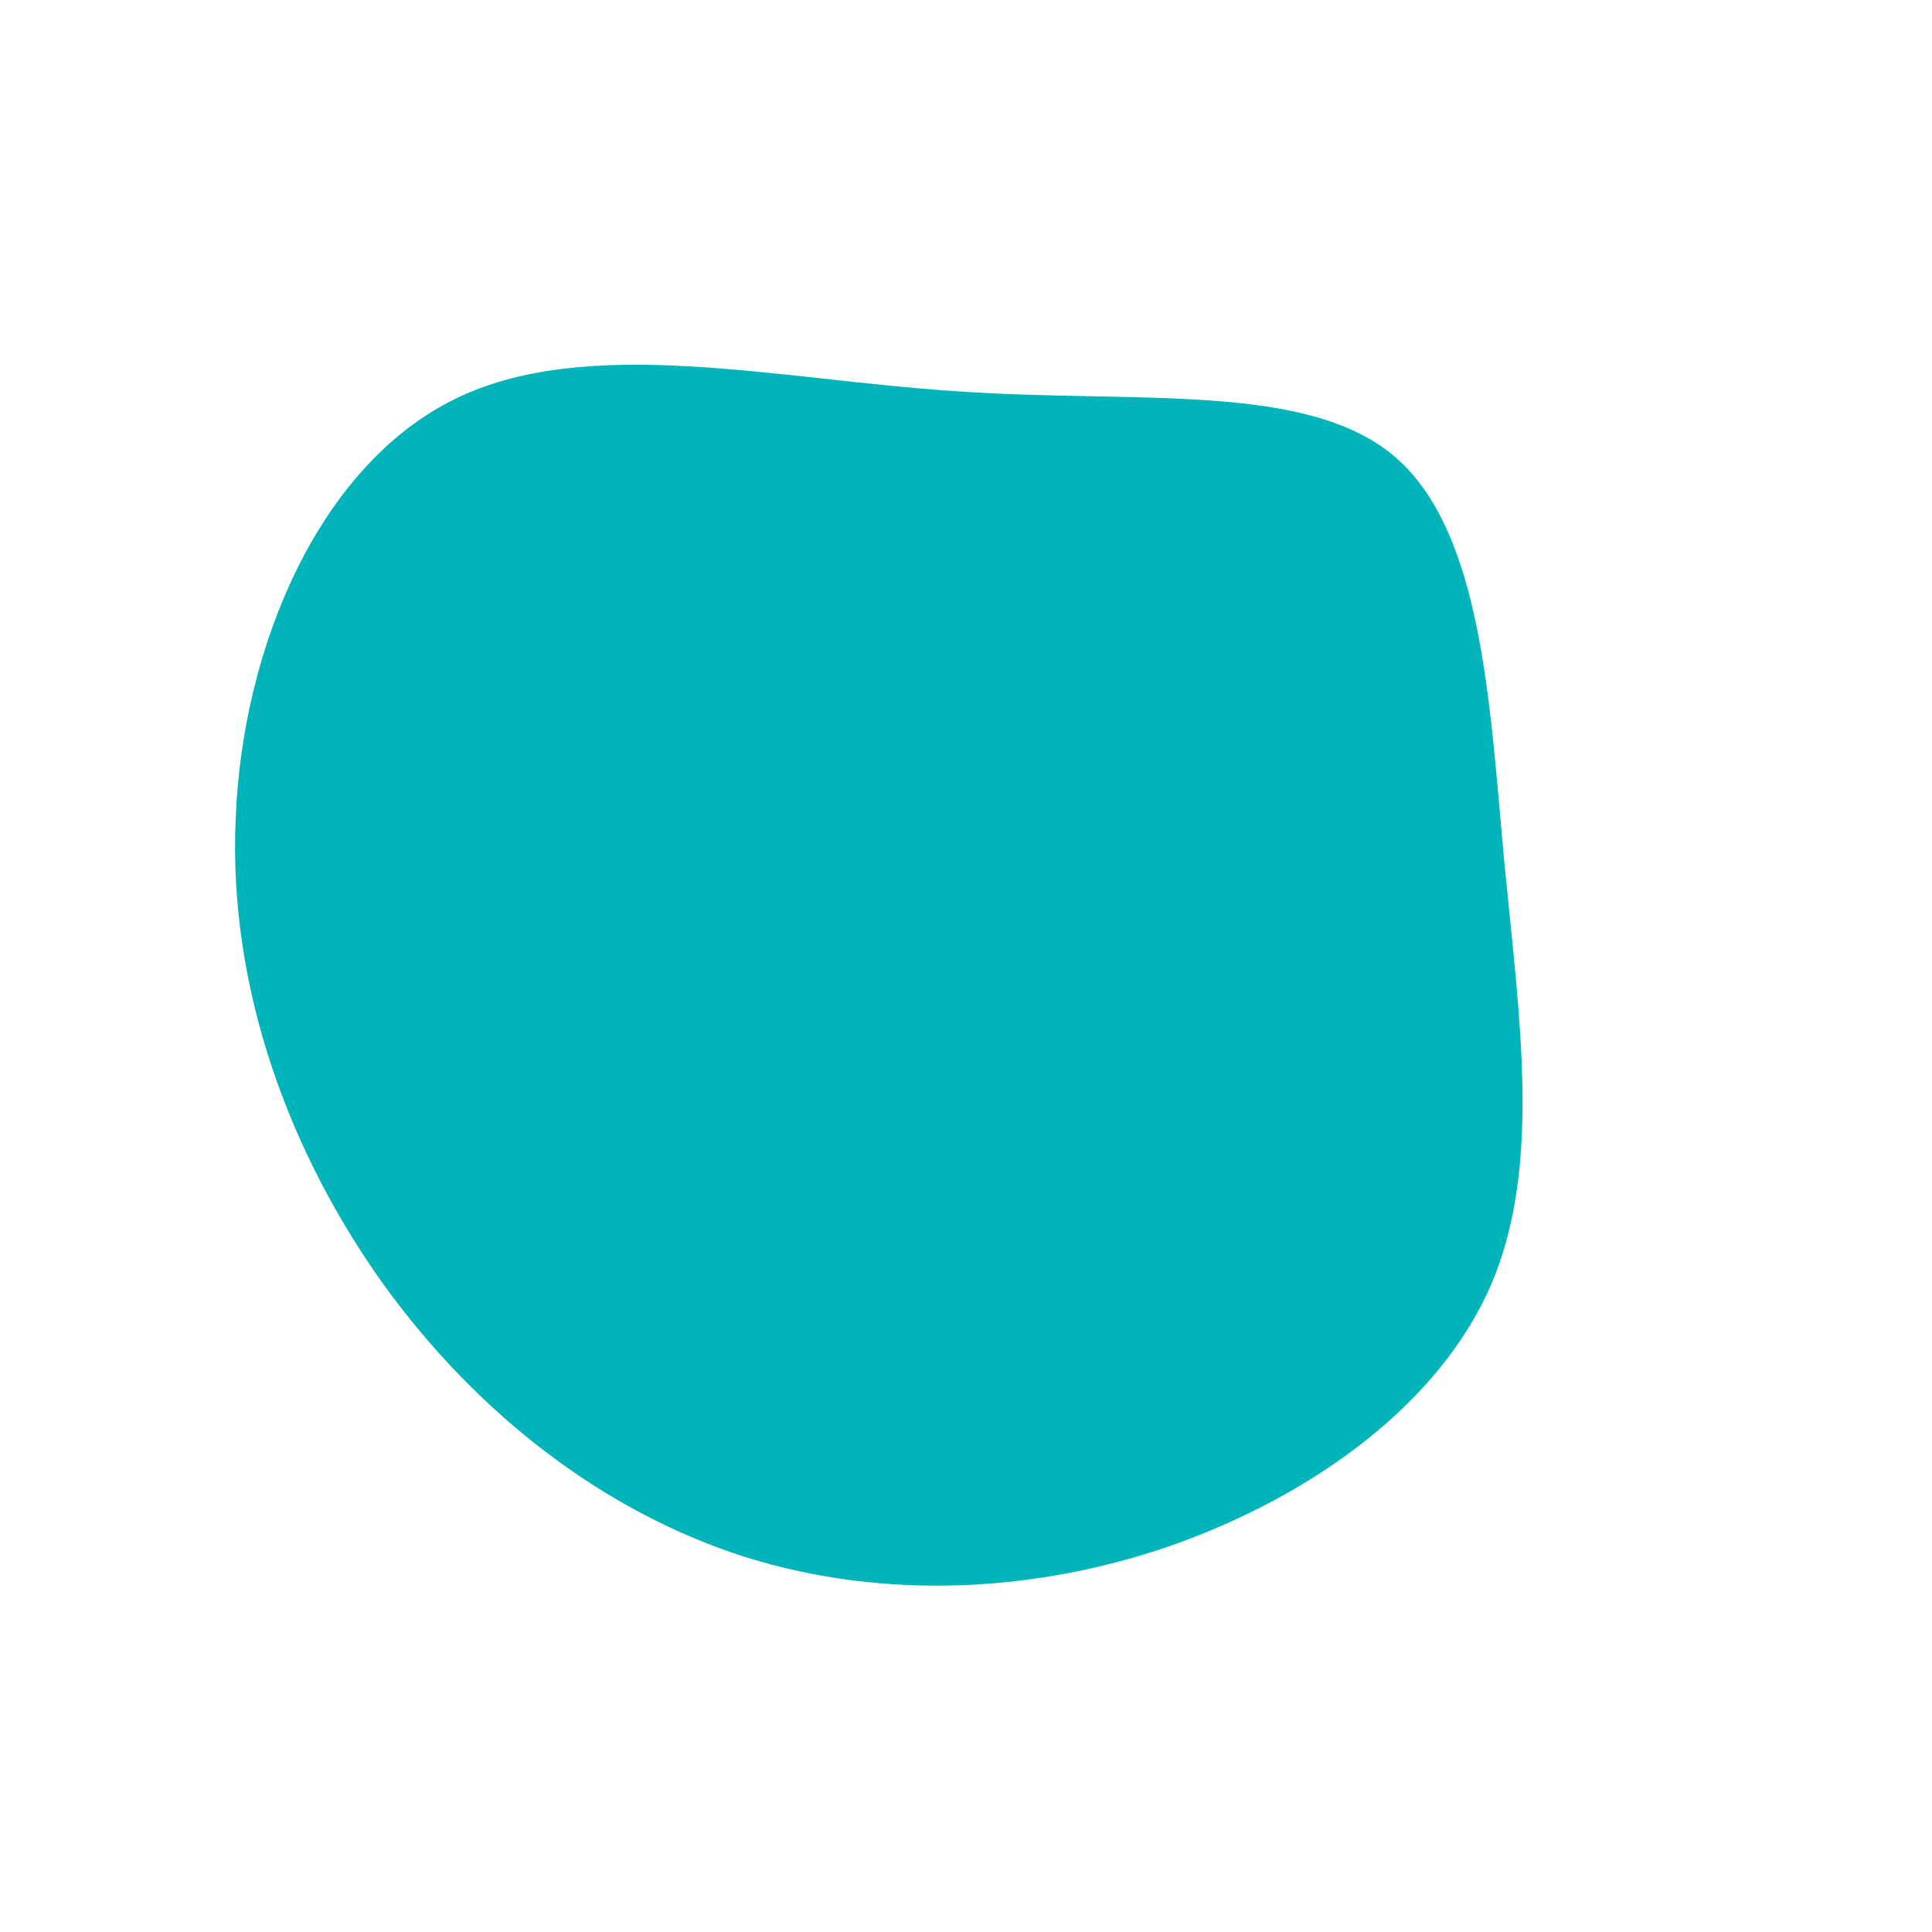
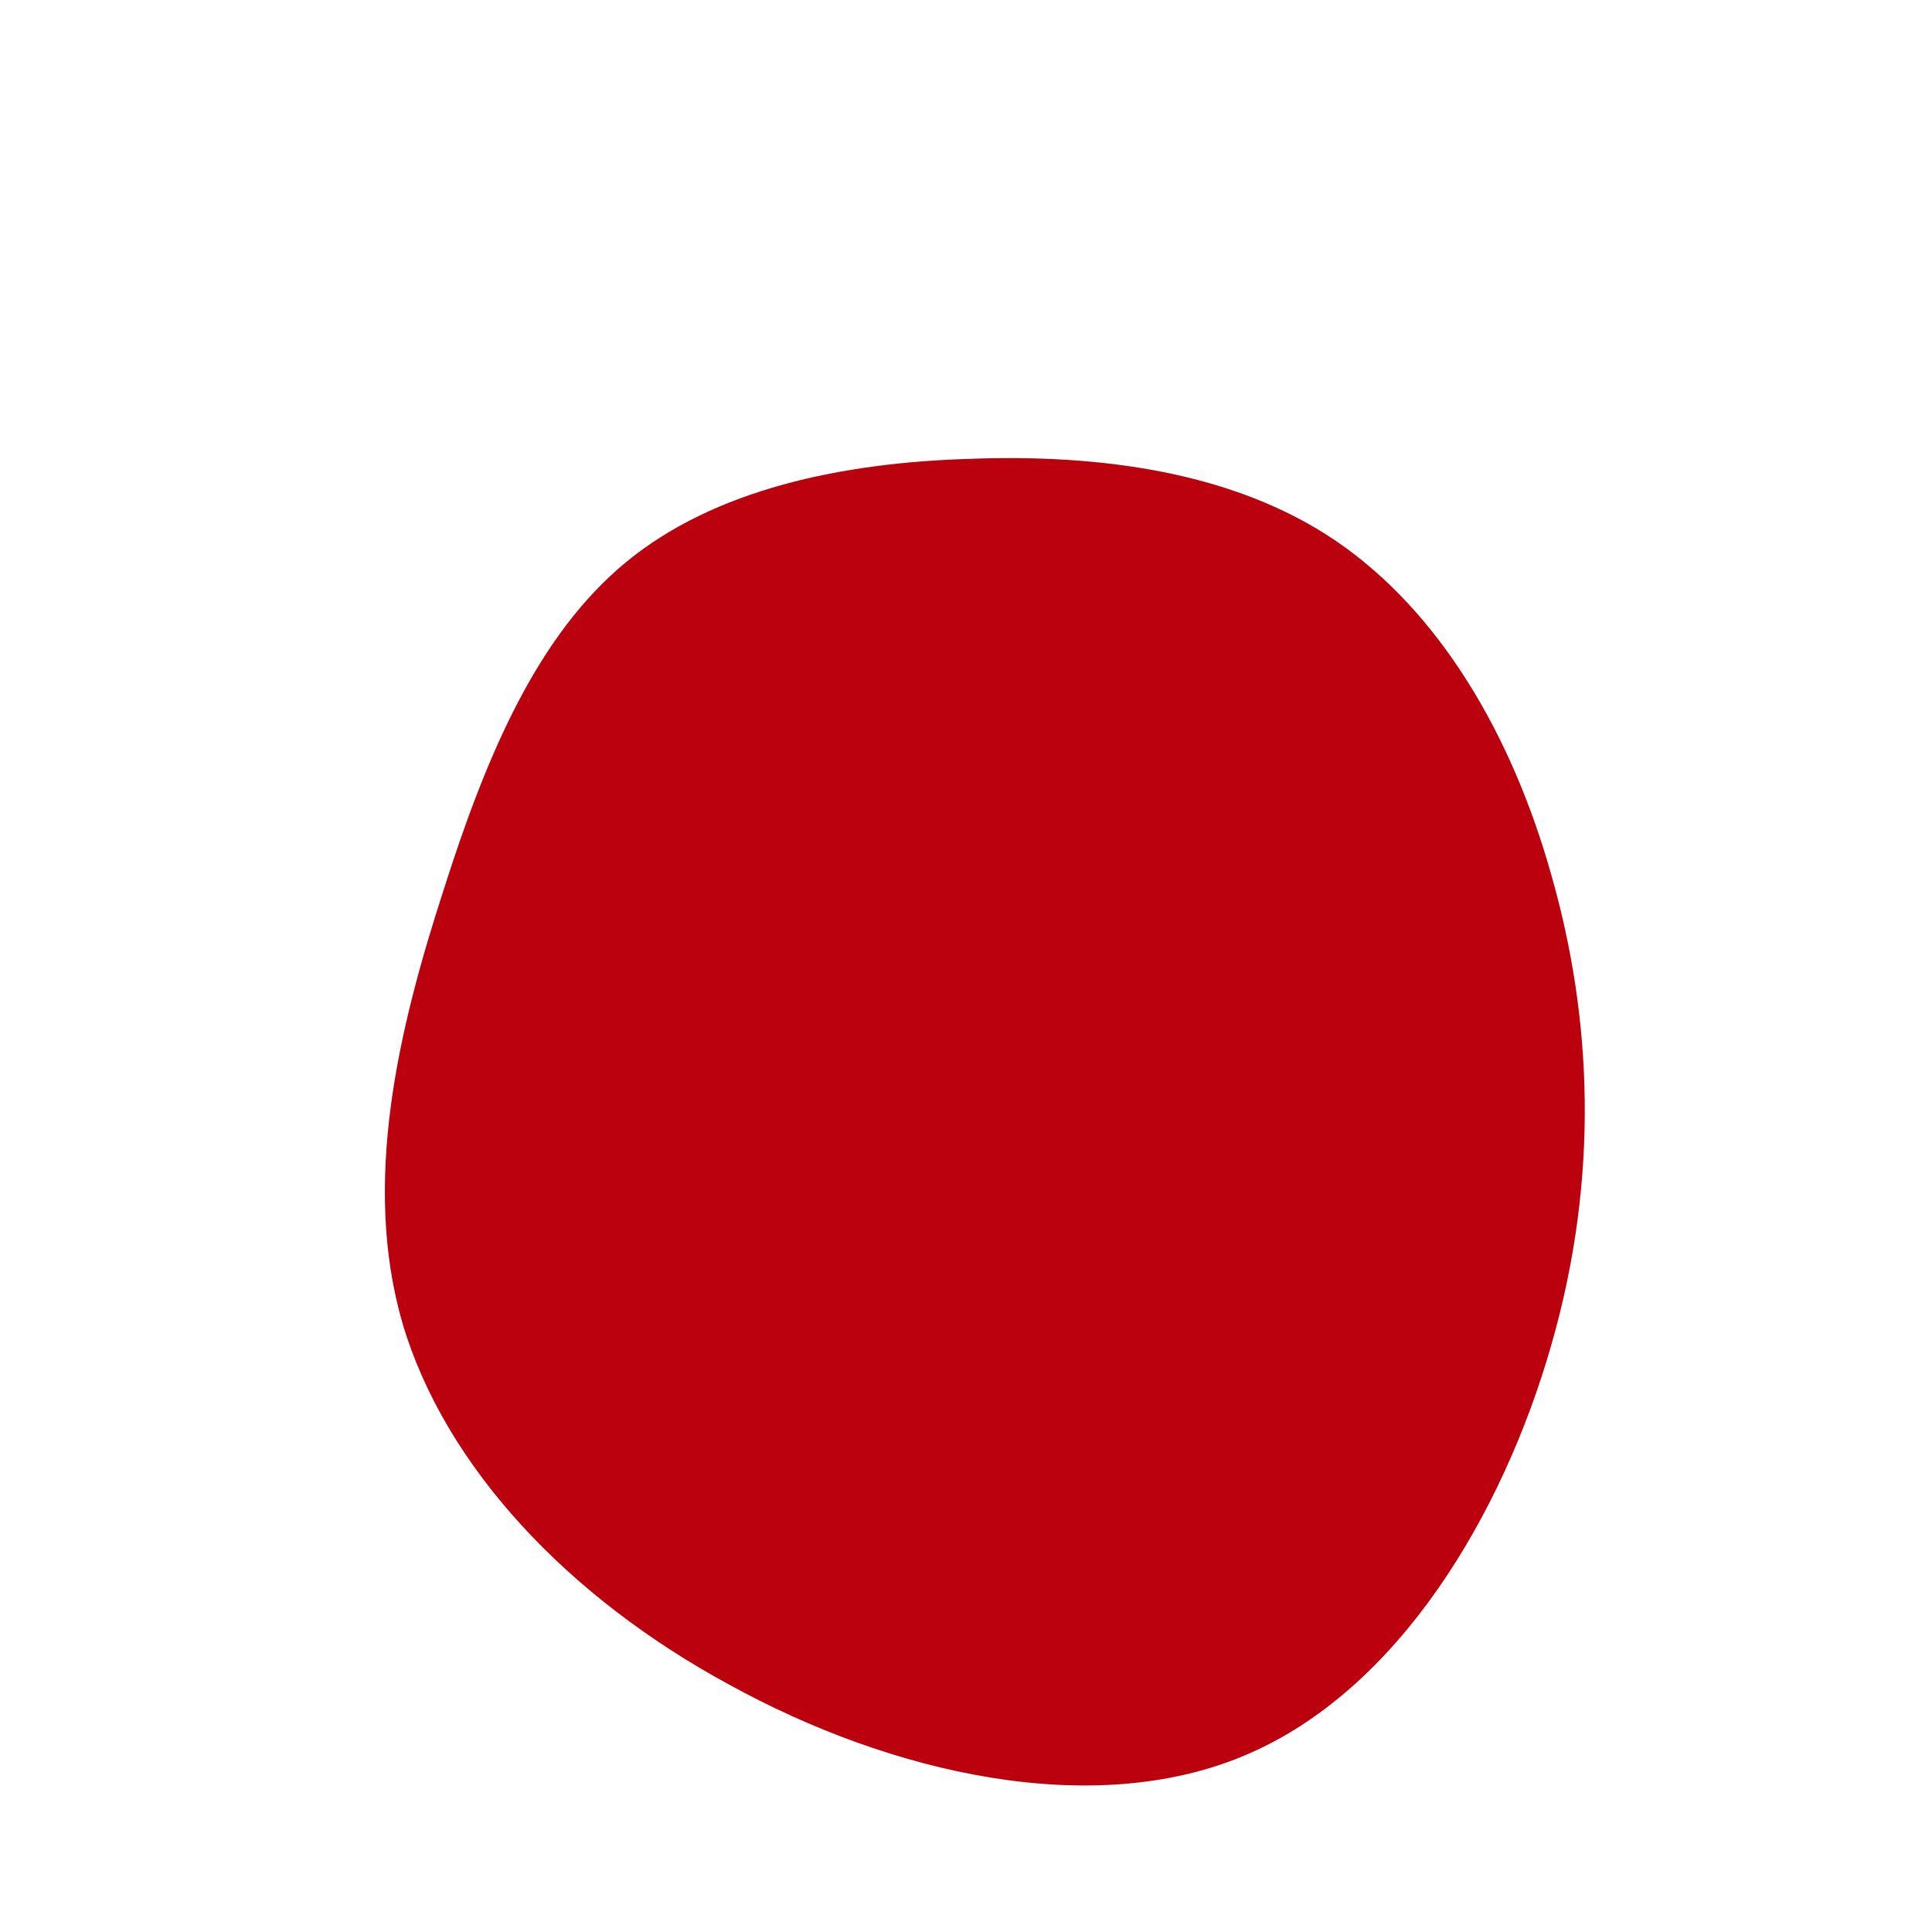
<svg xmlns="http://www.w3.org/2000/svg" viewBox="0 0 200 200">
-   <path fill="#00B5B9" d="M44.3,-52.8C53.4,-45.1,54.2,-27.4,55.7,-11C57.3,5.5,59.6,20.6,54.4,32.9C49.1,45.2,36.2,54.6,21.8,59.8C7.5,64.9,-8.4,65.7,-22.8,61.2C-37.3,56.6,-50.4,46.6,-60.2,33.1C-69.9,19.6,-76.4,2.5,-75.6,-15.3C-74.9,-33.2,-66.9,-51.7,-53.1,-58.6C-39.3,-65.5,-19.6,-60.7,-1,-59.5C17.6,-58.2,35.1,-60.5,44.3,-52.8Z" transform="translate(100 100)" />
+   <path fill="#BB000E" d="M38.3,-44C49,-36.7,56.5,-24,60.6,-9.4C64.8,5.3,65.6,21.8,60.6,39.2C55.6,56.7,44.8,75,28.9,81.7C13.1,88.4,-7.8,83.6,-24.5,74.4C-41.3,65.3,-53.9,51.8,-58.3,37.1C-62.6,22.4,-58.7,6.4,-54.1,-7.8C-49.6,-22,-44.3,-34.3,-35.2,-41.8C-26.1,-49.3,-13,-52.1,0.4,-52.5C13.8,-53,27.7,-51.2,38.3,-44Z" transform="translate(100 100)" />
</svg>
